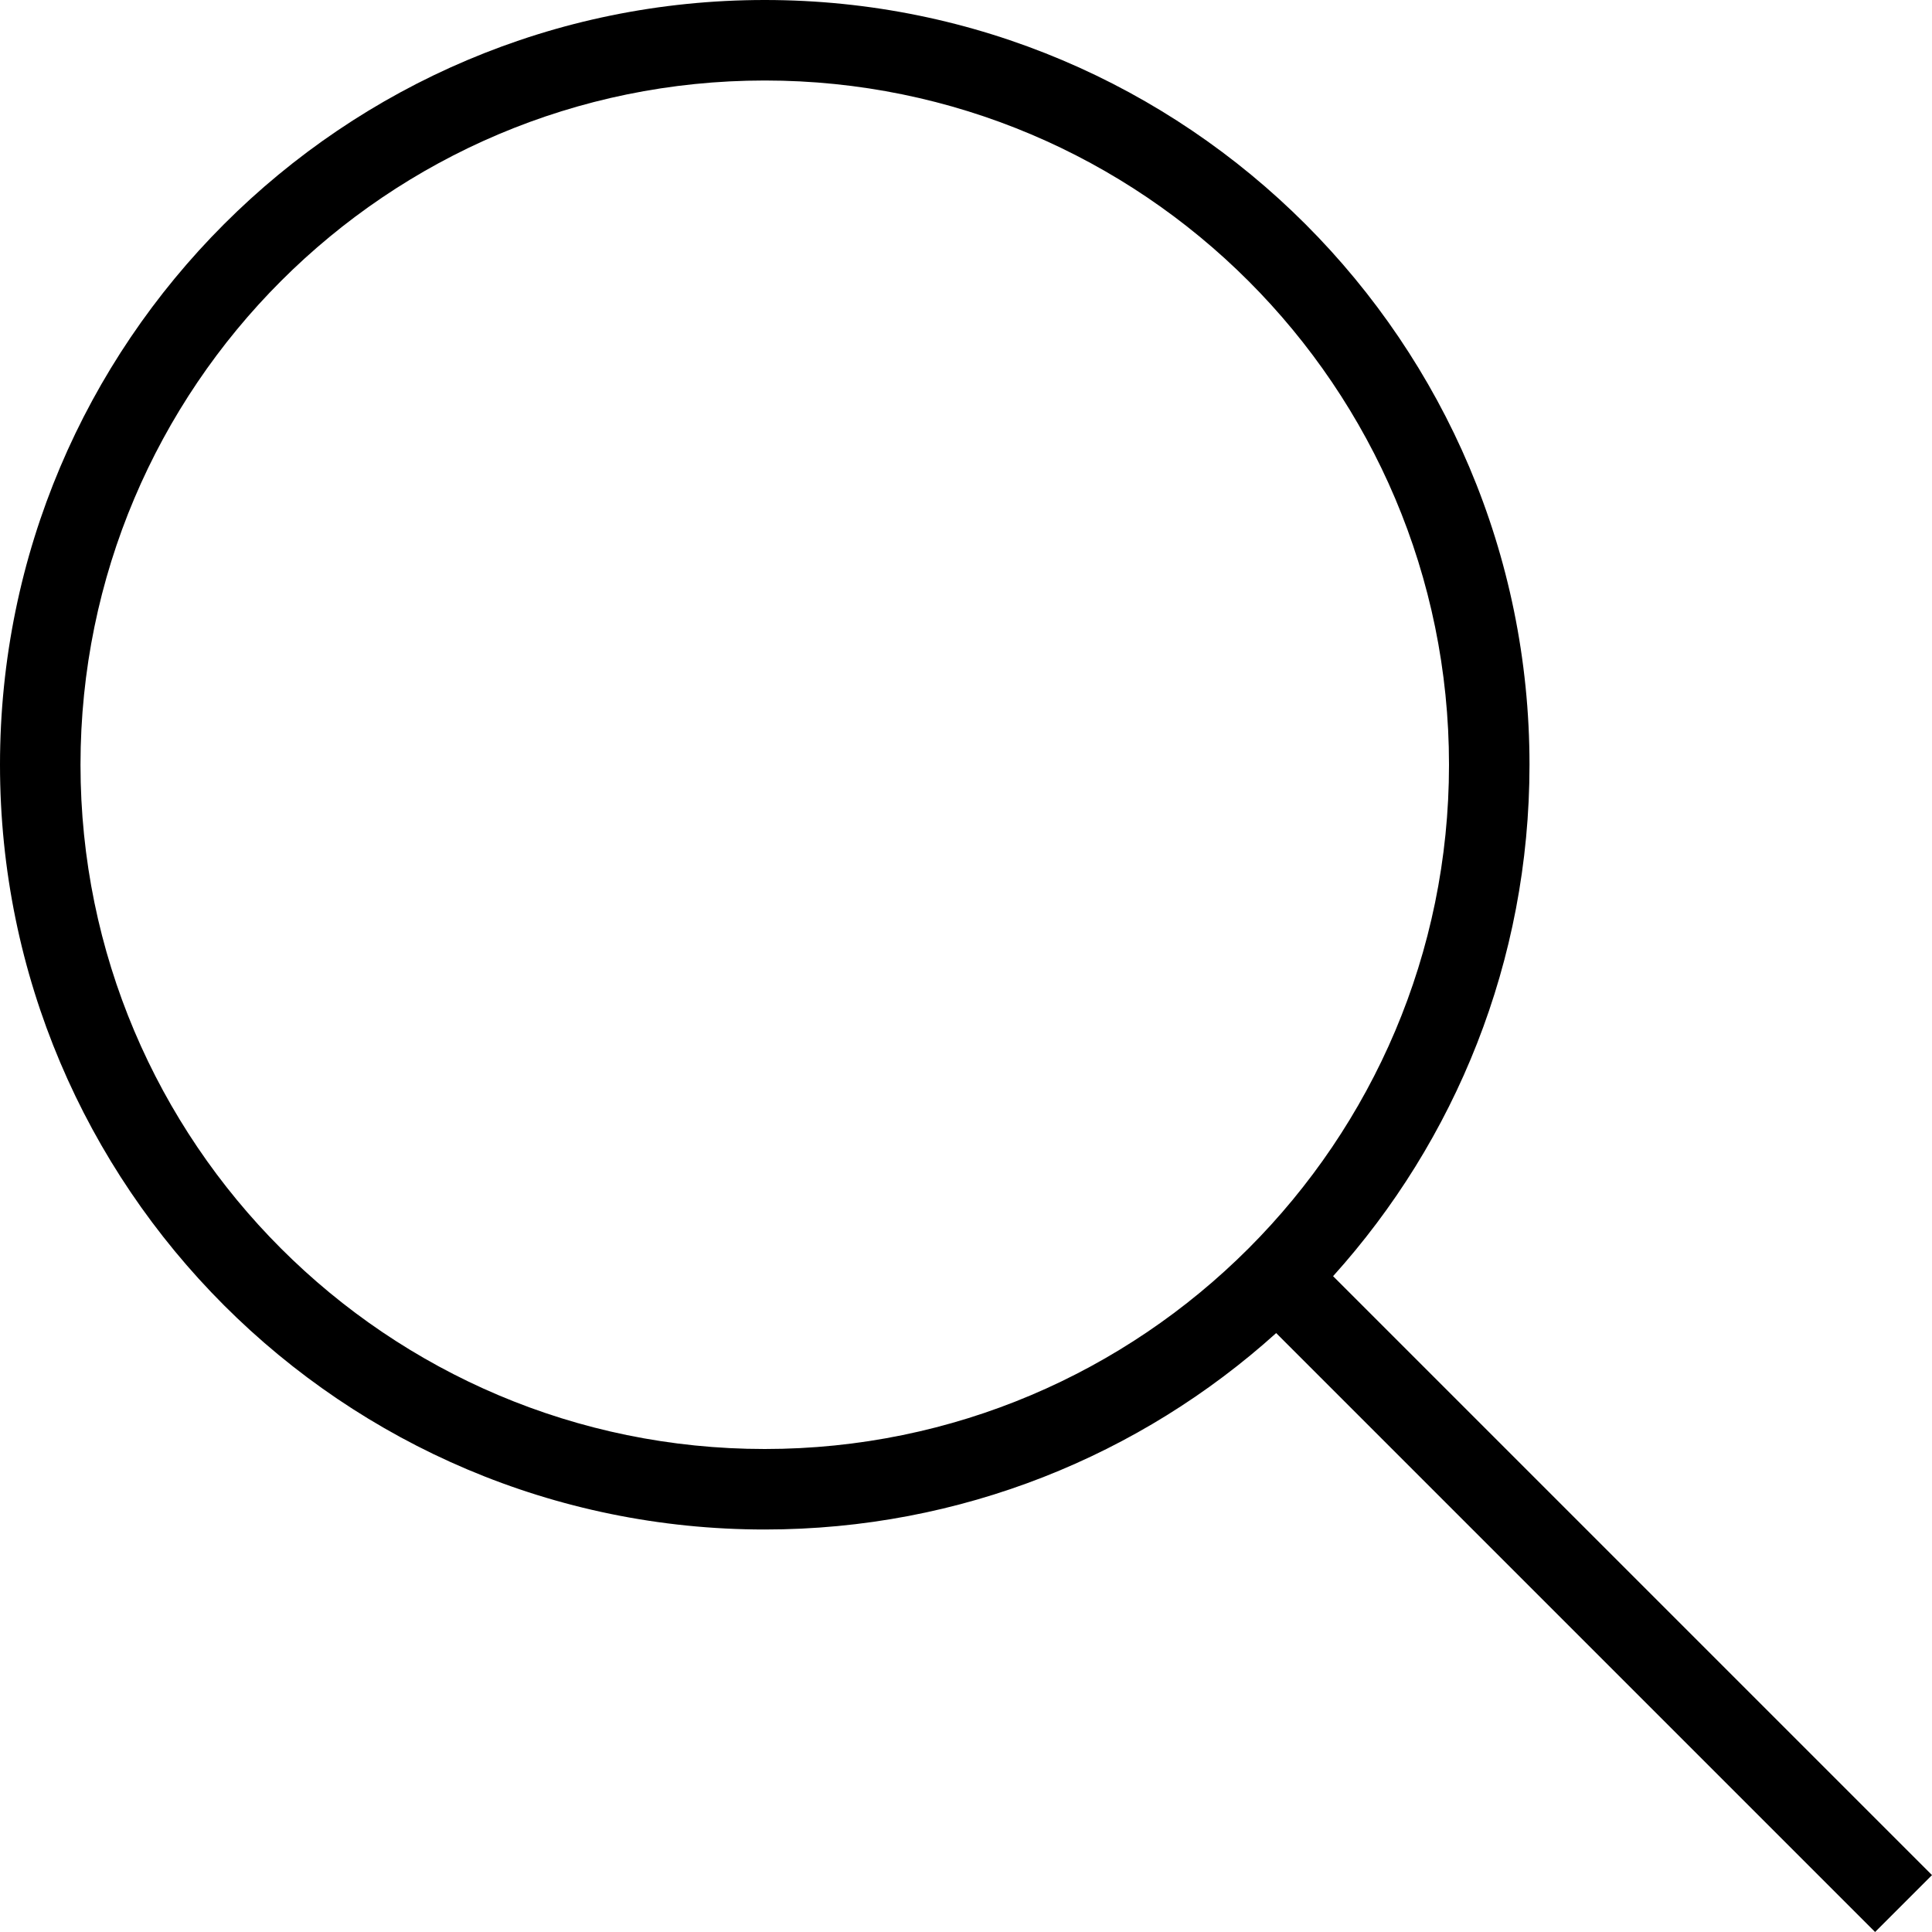
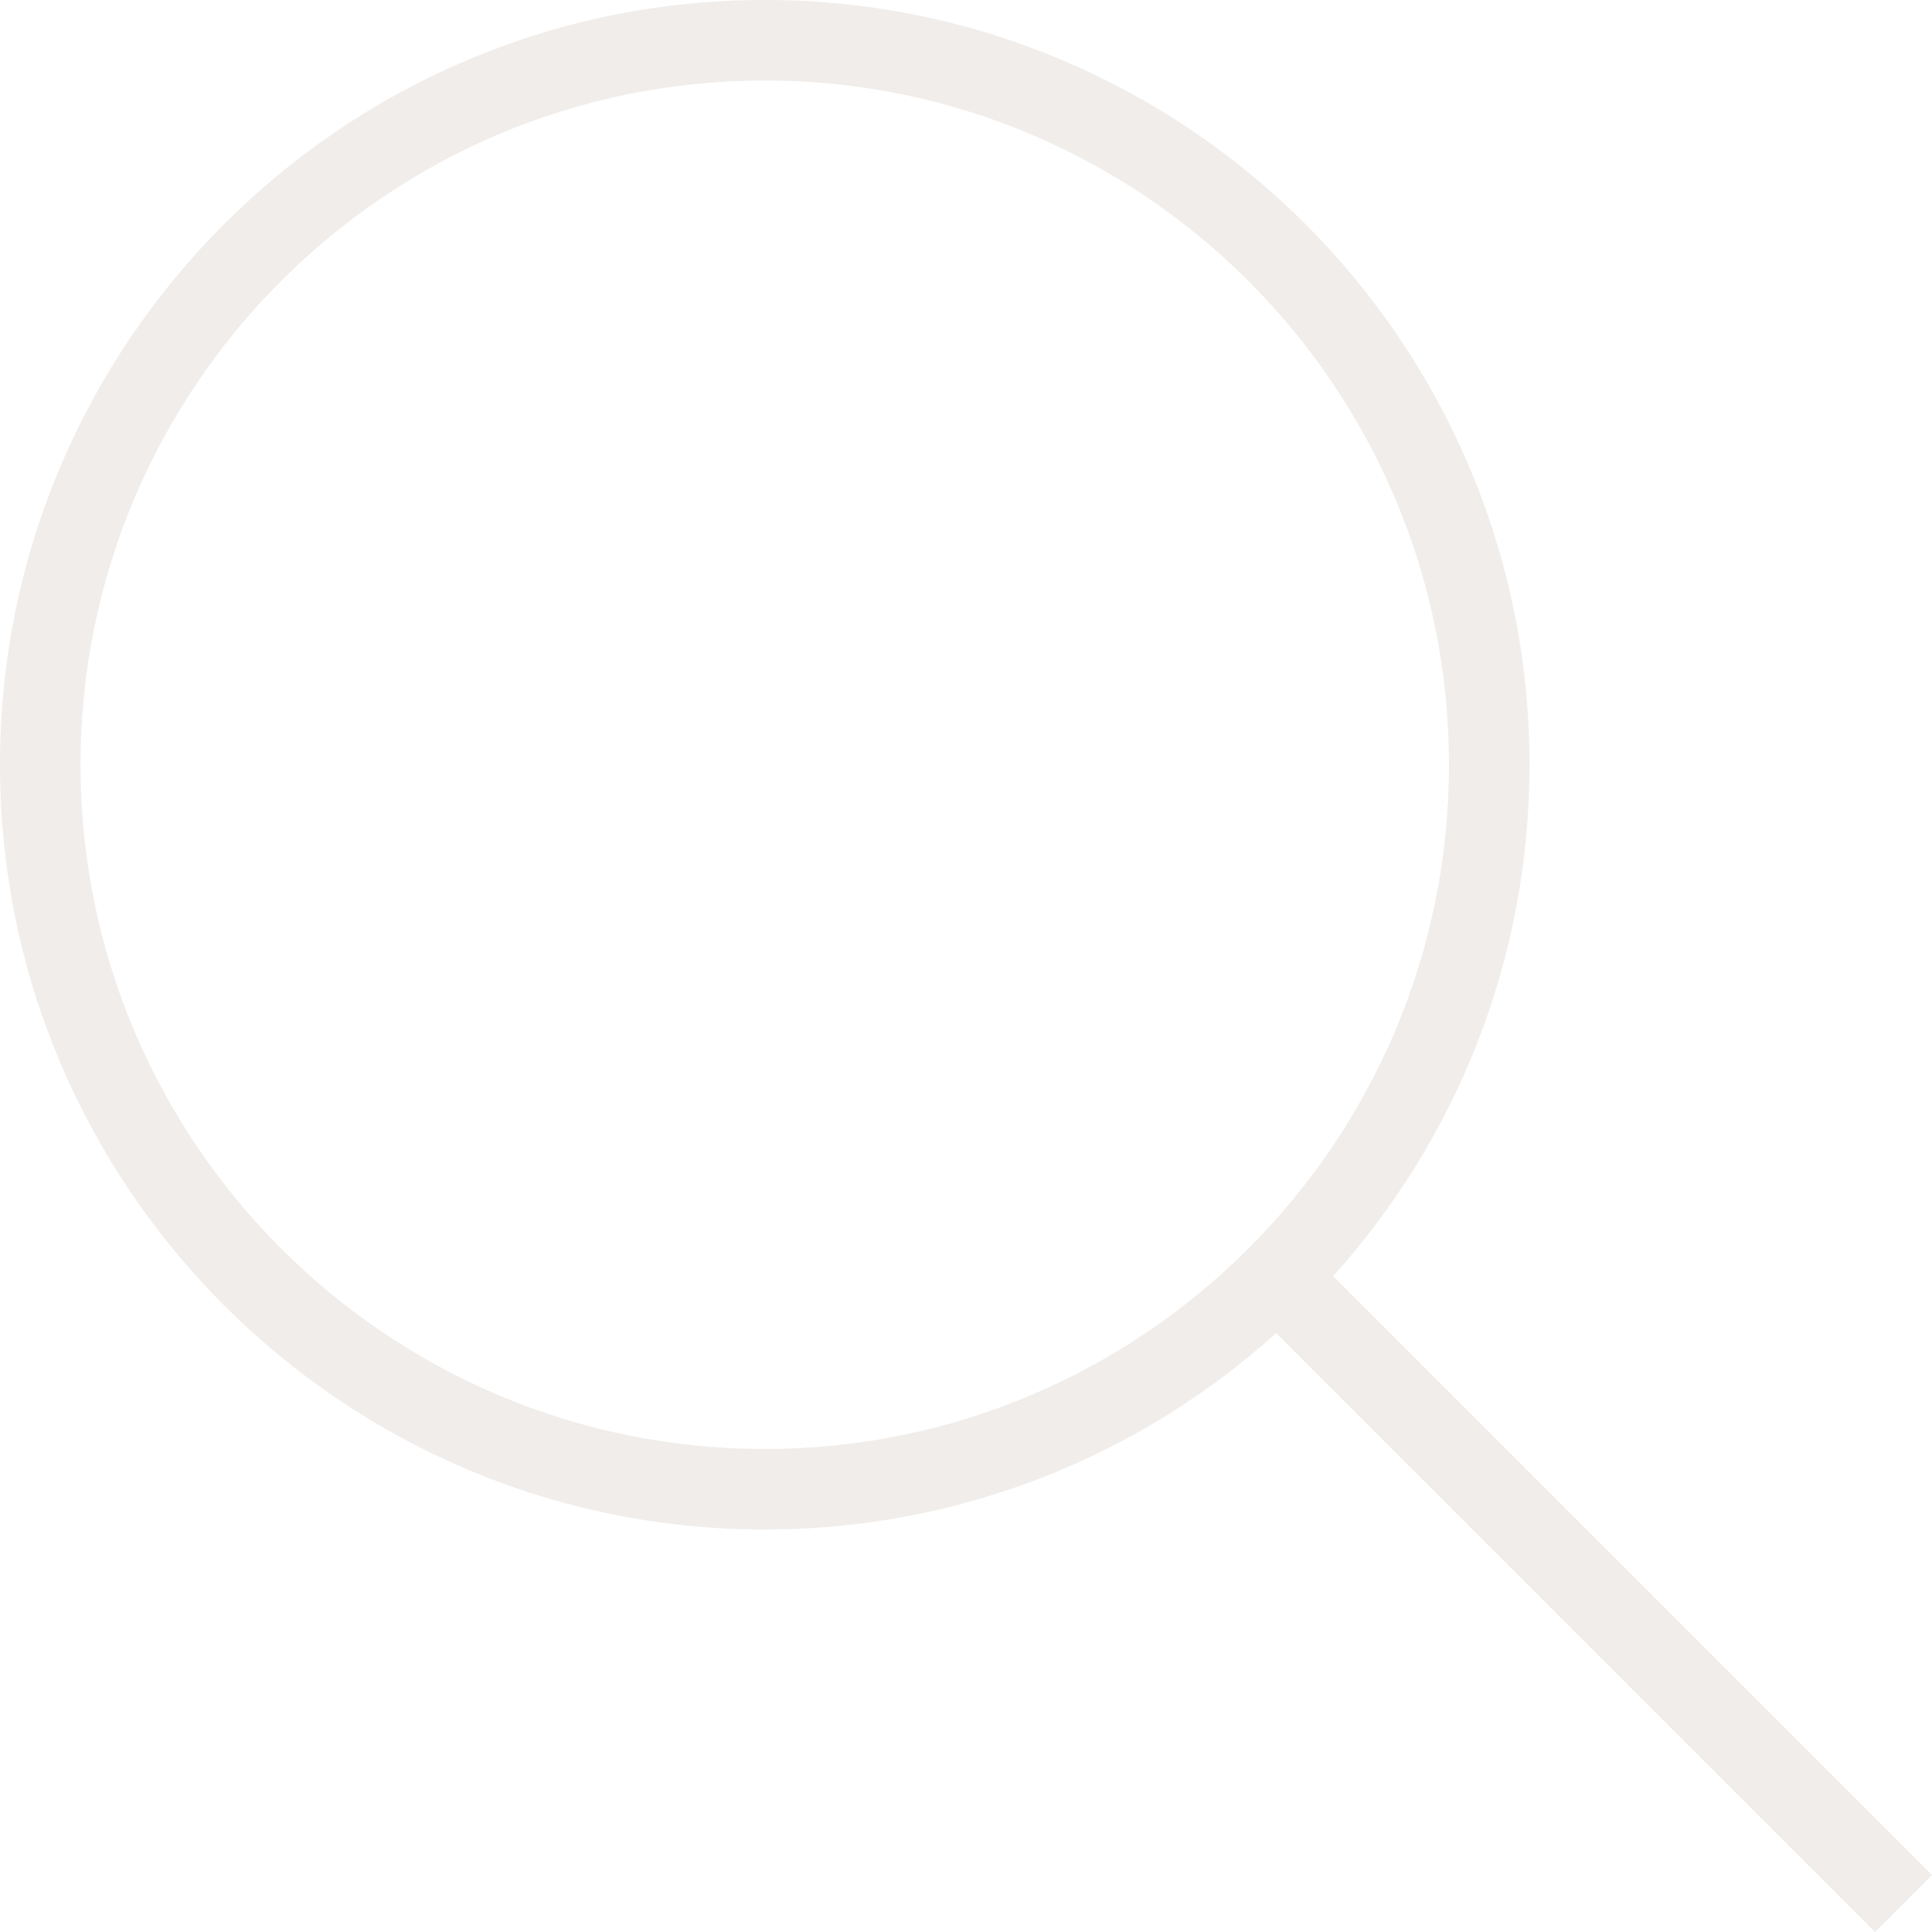
- <svg xmlns="http://www.w3.org/2000/svg" width="24" height="24" fill-rule="evenodd" clip-rule="evenodd">
+ <svg xmlns="http://www.w3.org/2000/svg" fill="#ece8e5cc" width="24" height="24" fill-rule="evenodd" clip-rule="evenodd">
  <path d="M15.853 16.56c-1.683 1.517-3.911 2.44-6.353 2.44-5.243 0-9.5-4.257-9.5-9.5s4.257-9.5 9.5-9.5 9.5 4.257 9.5 9.5c0 2.442-.923 4.67-2.44 6.353l7.44 7.44-.707.707-7.44-7.44zm-6.353-15.56c4.691 0 8.5 3.809 8.5 8.5s-3.809 8.5-8.5 8.5-8.5-3.809-8.5-8.5 3.809-8.5 8.5-8.5z" />
</svg>
